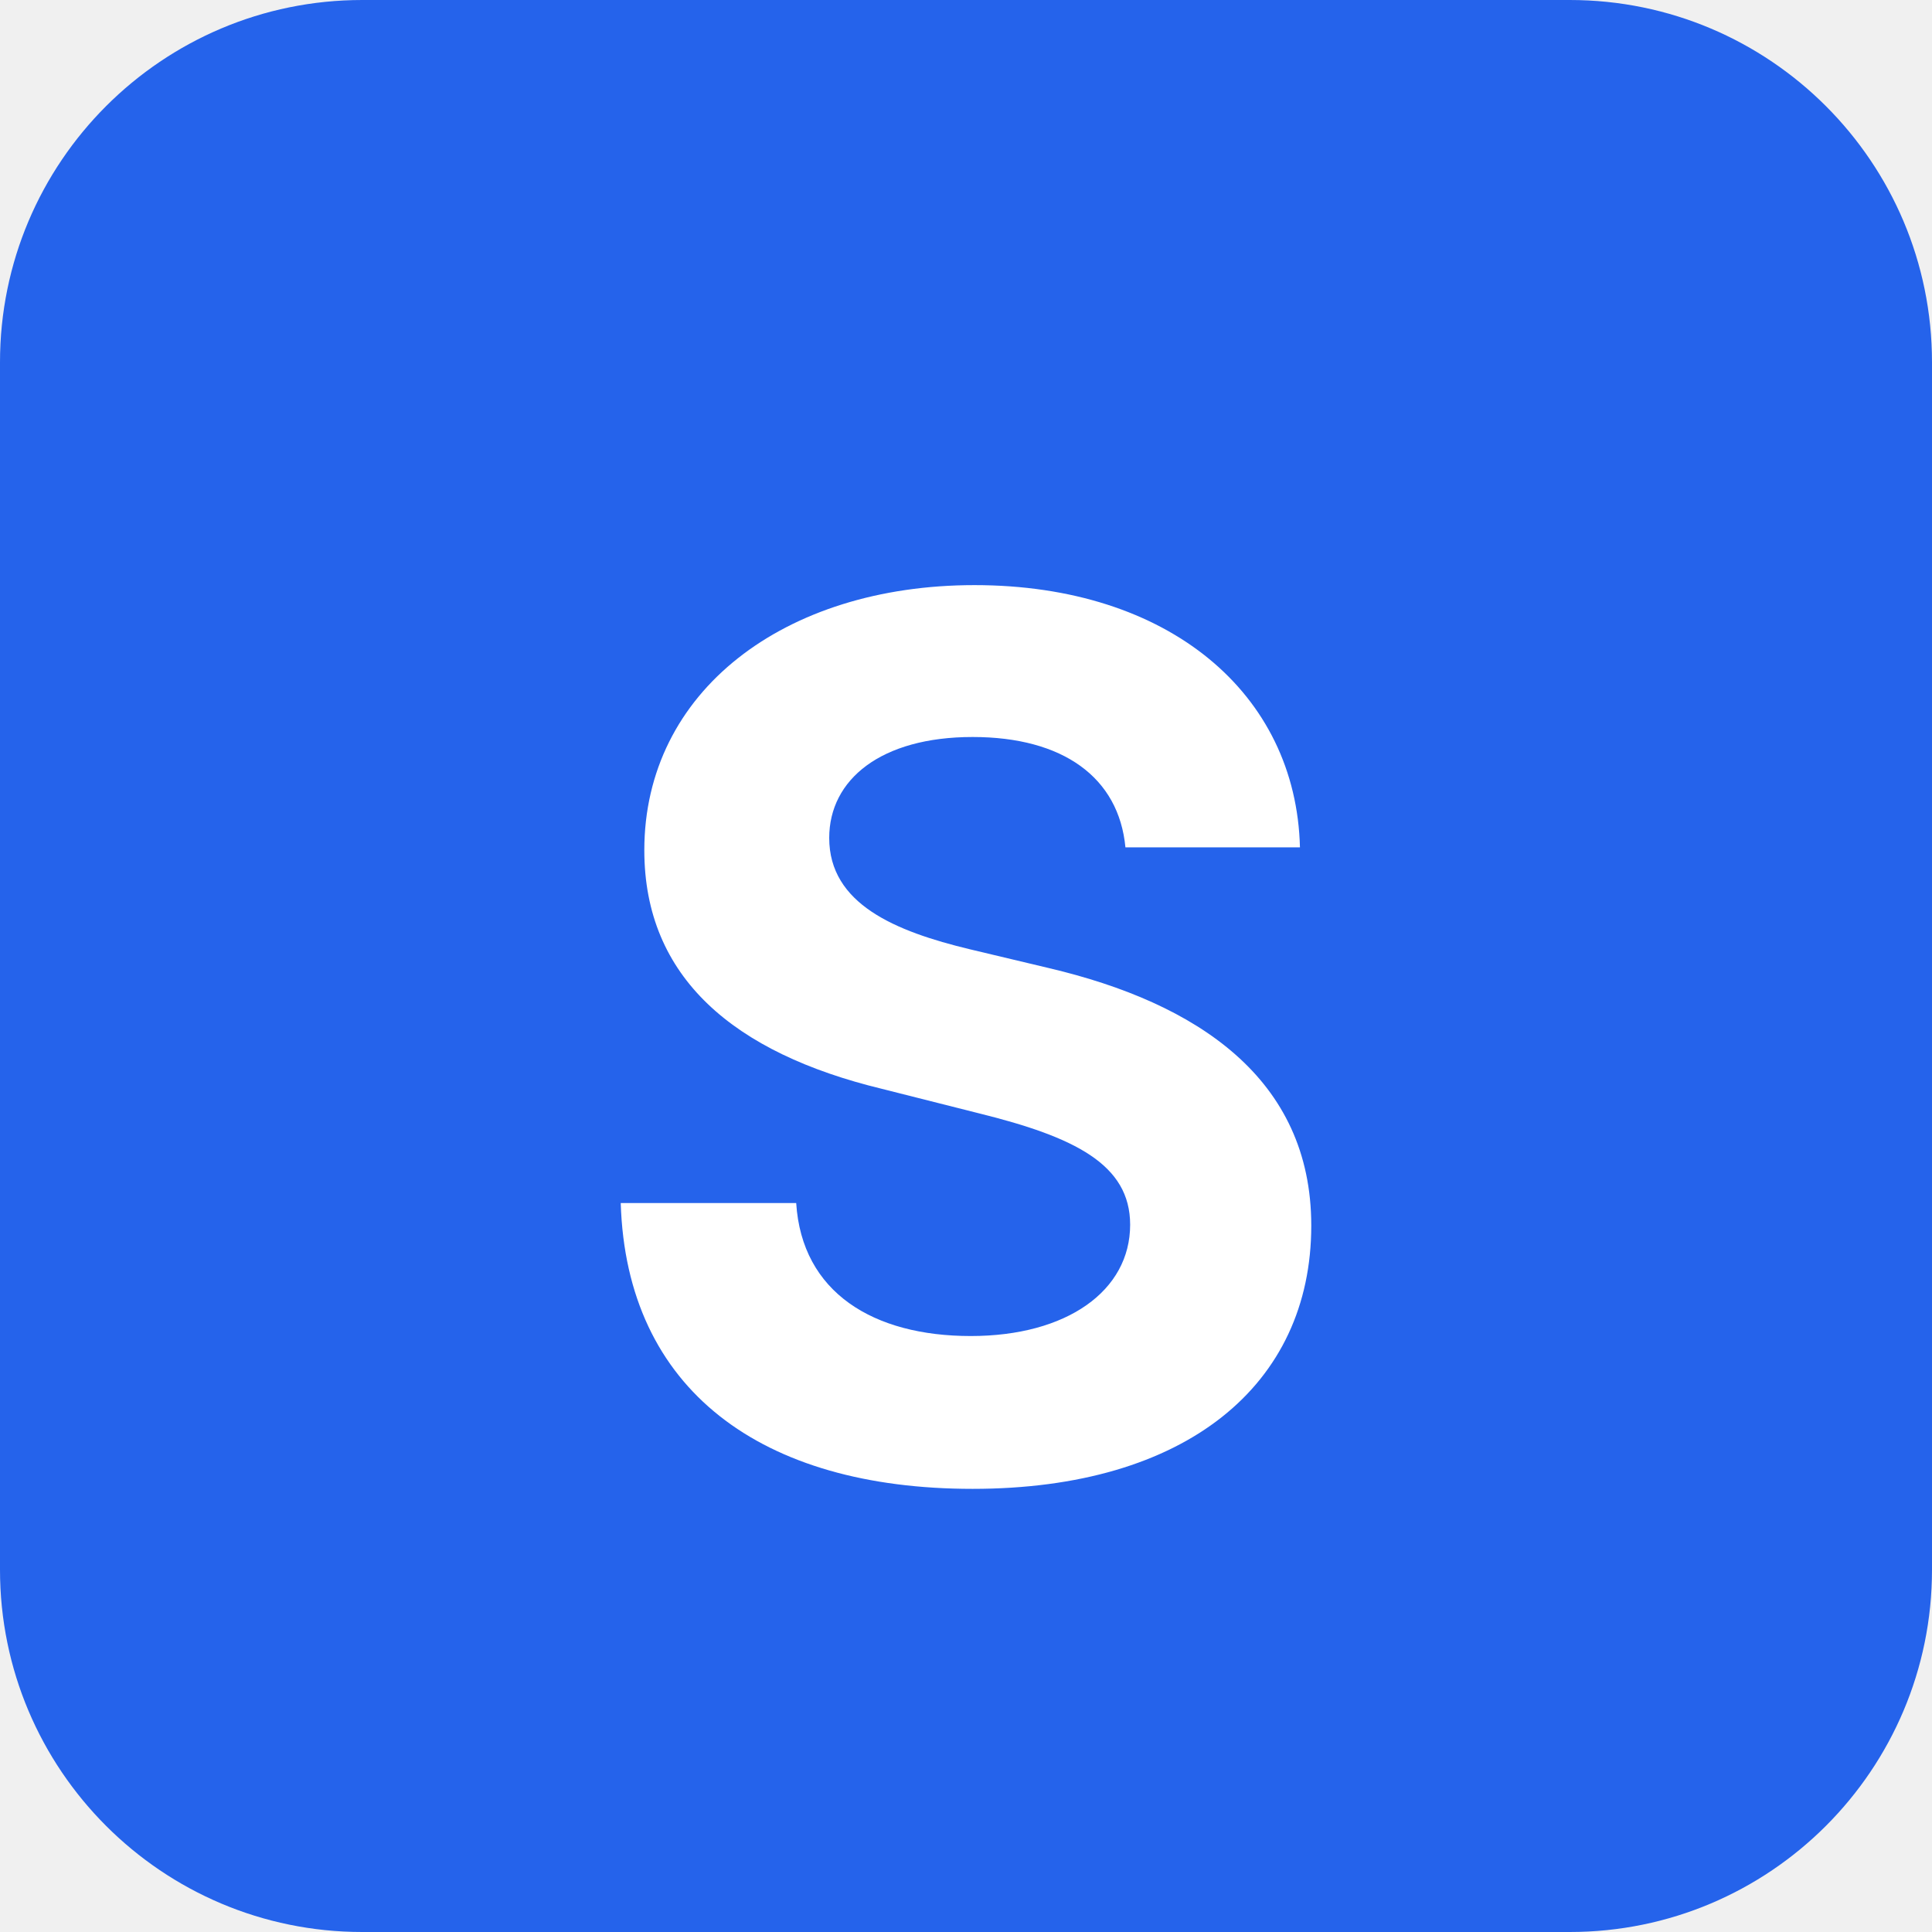
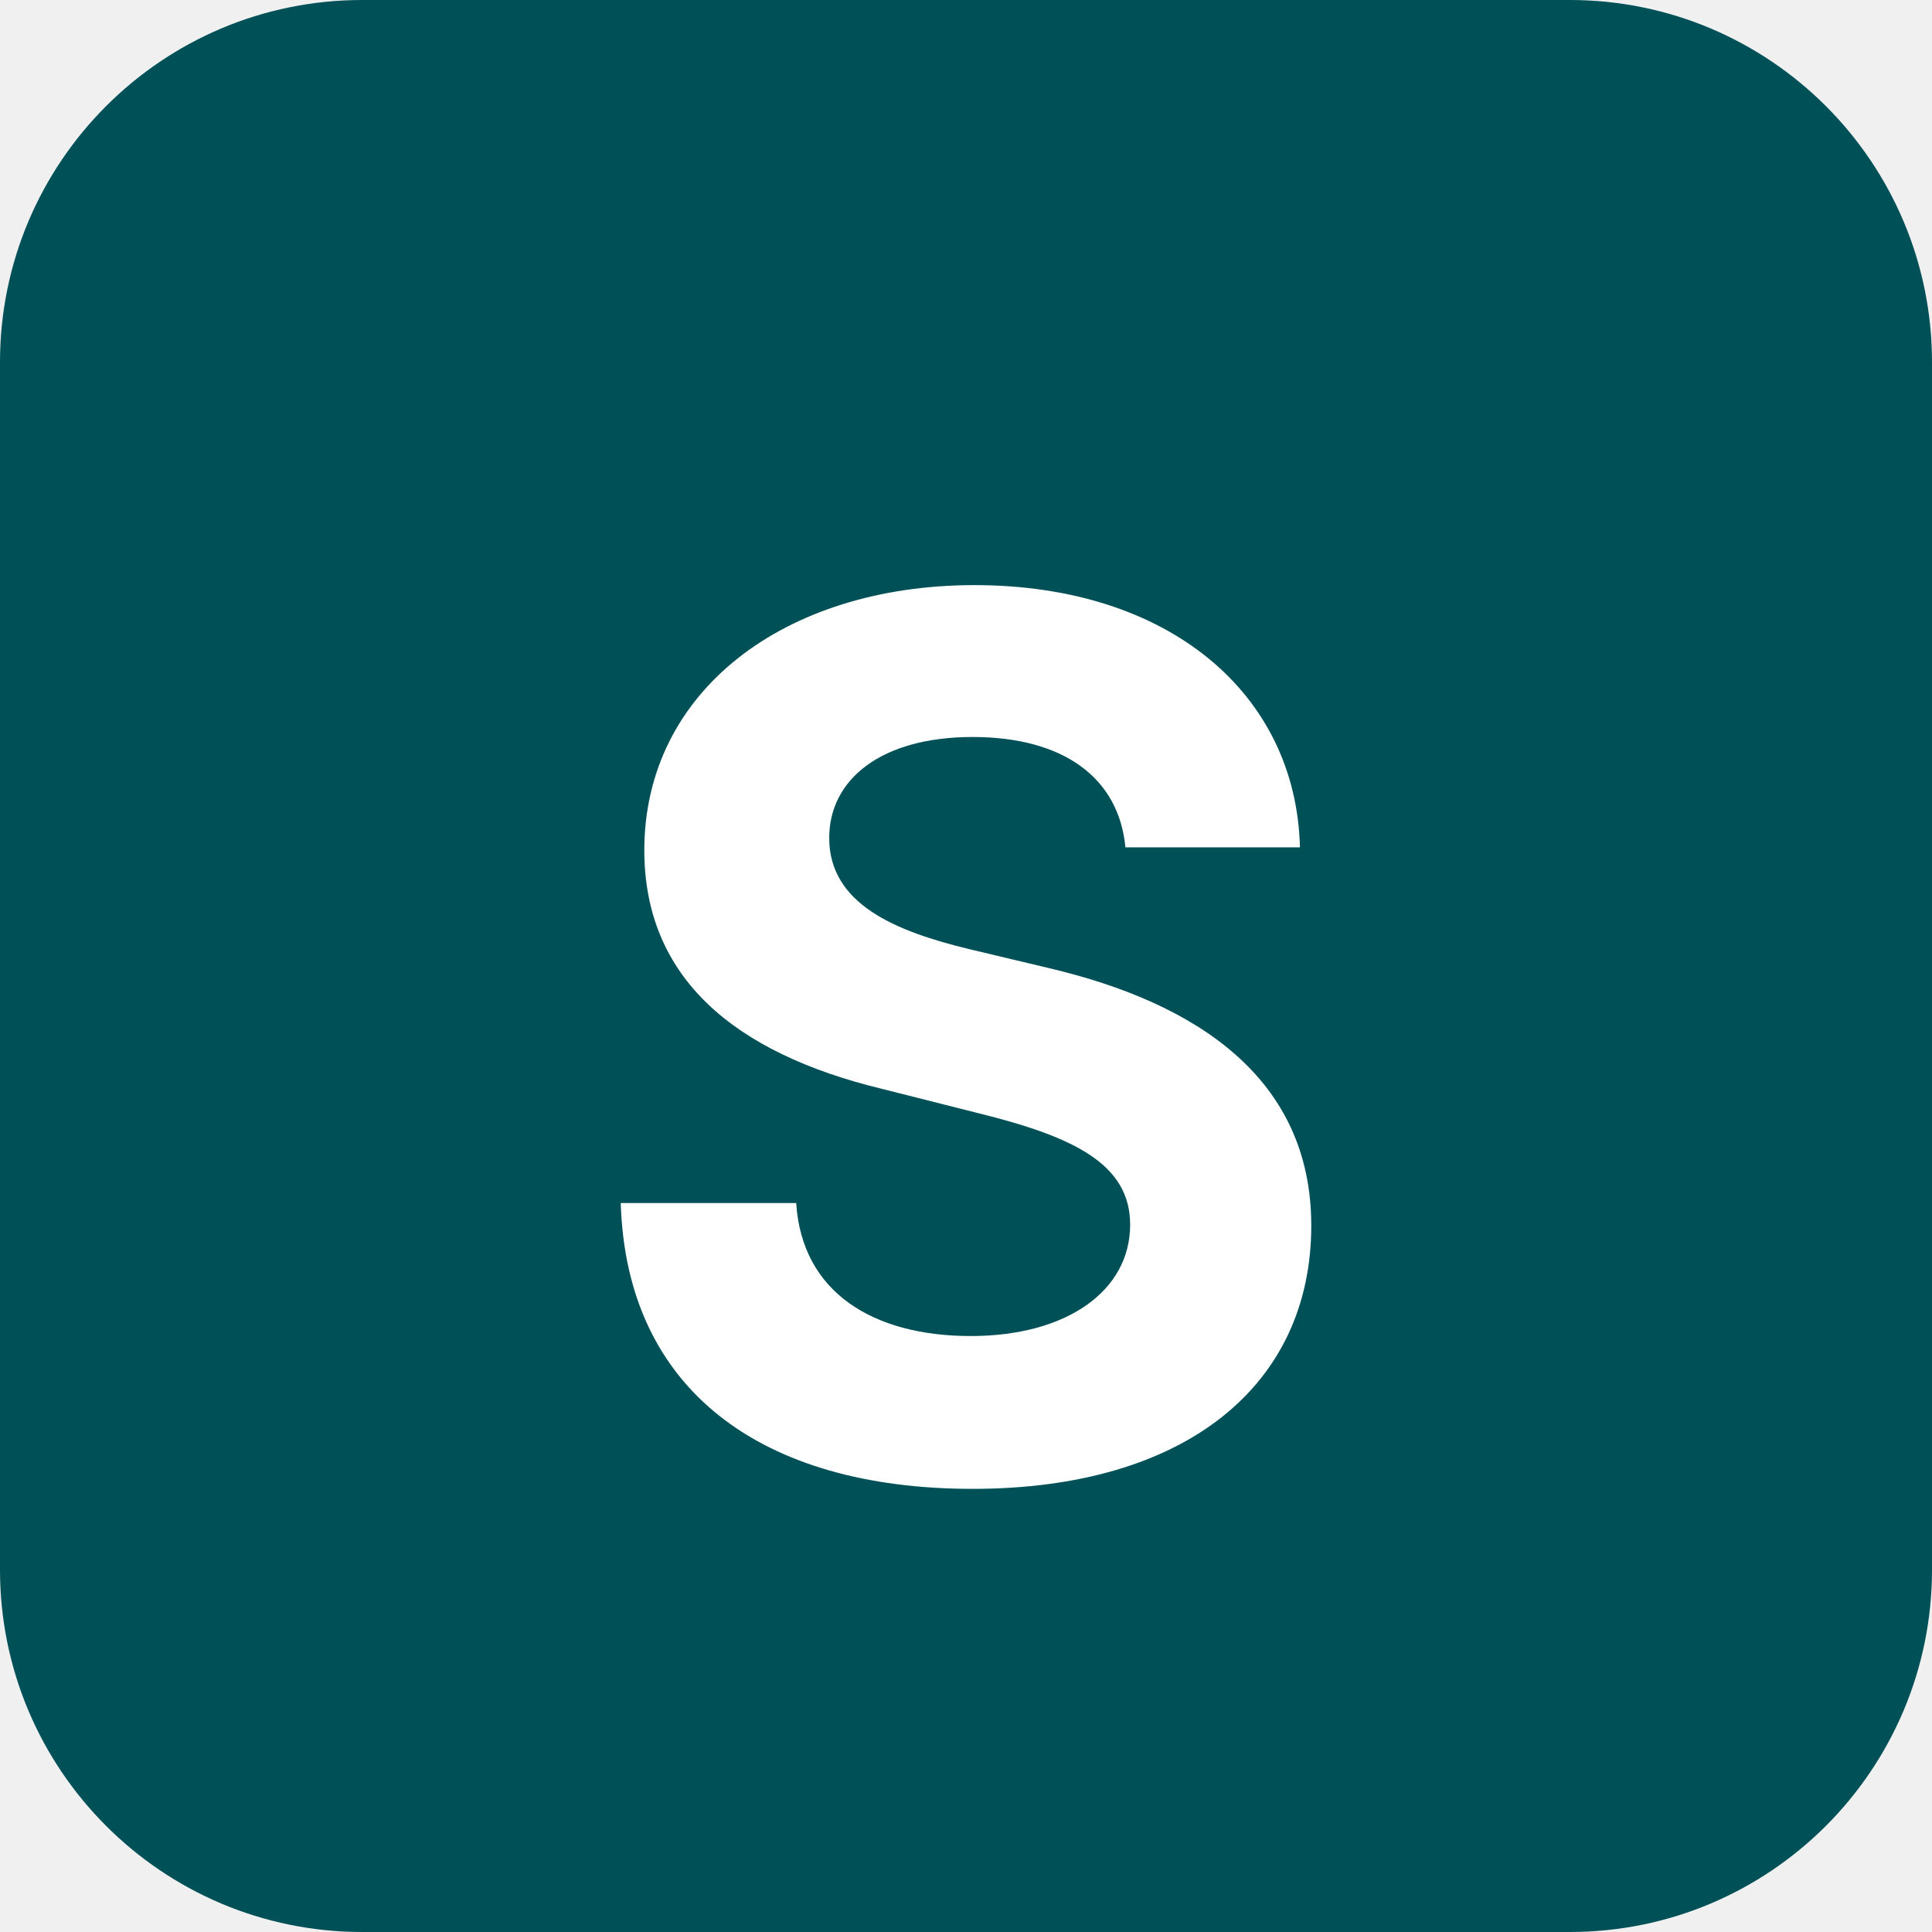
<svg xmlns="http://www.w3.org/2000/svg" viewBox="0 0 32 32">
-   <rect width="32" height="32" rx="6" fill="#2563EB" />
+   <rect width="32" height="32" rx="6" fill="#005058" />
  <text x="50%" y="53%" dominant-baseline="middle" text-anchor="middle" font-family="Inter, system-ui, sans-serif" font-size="20" font-weight="700" fill="white">S</text>
</svg>
